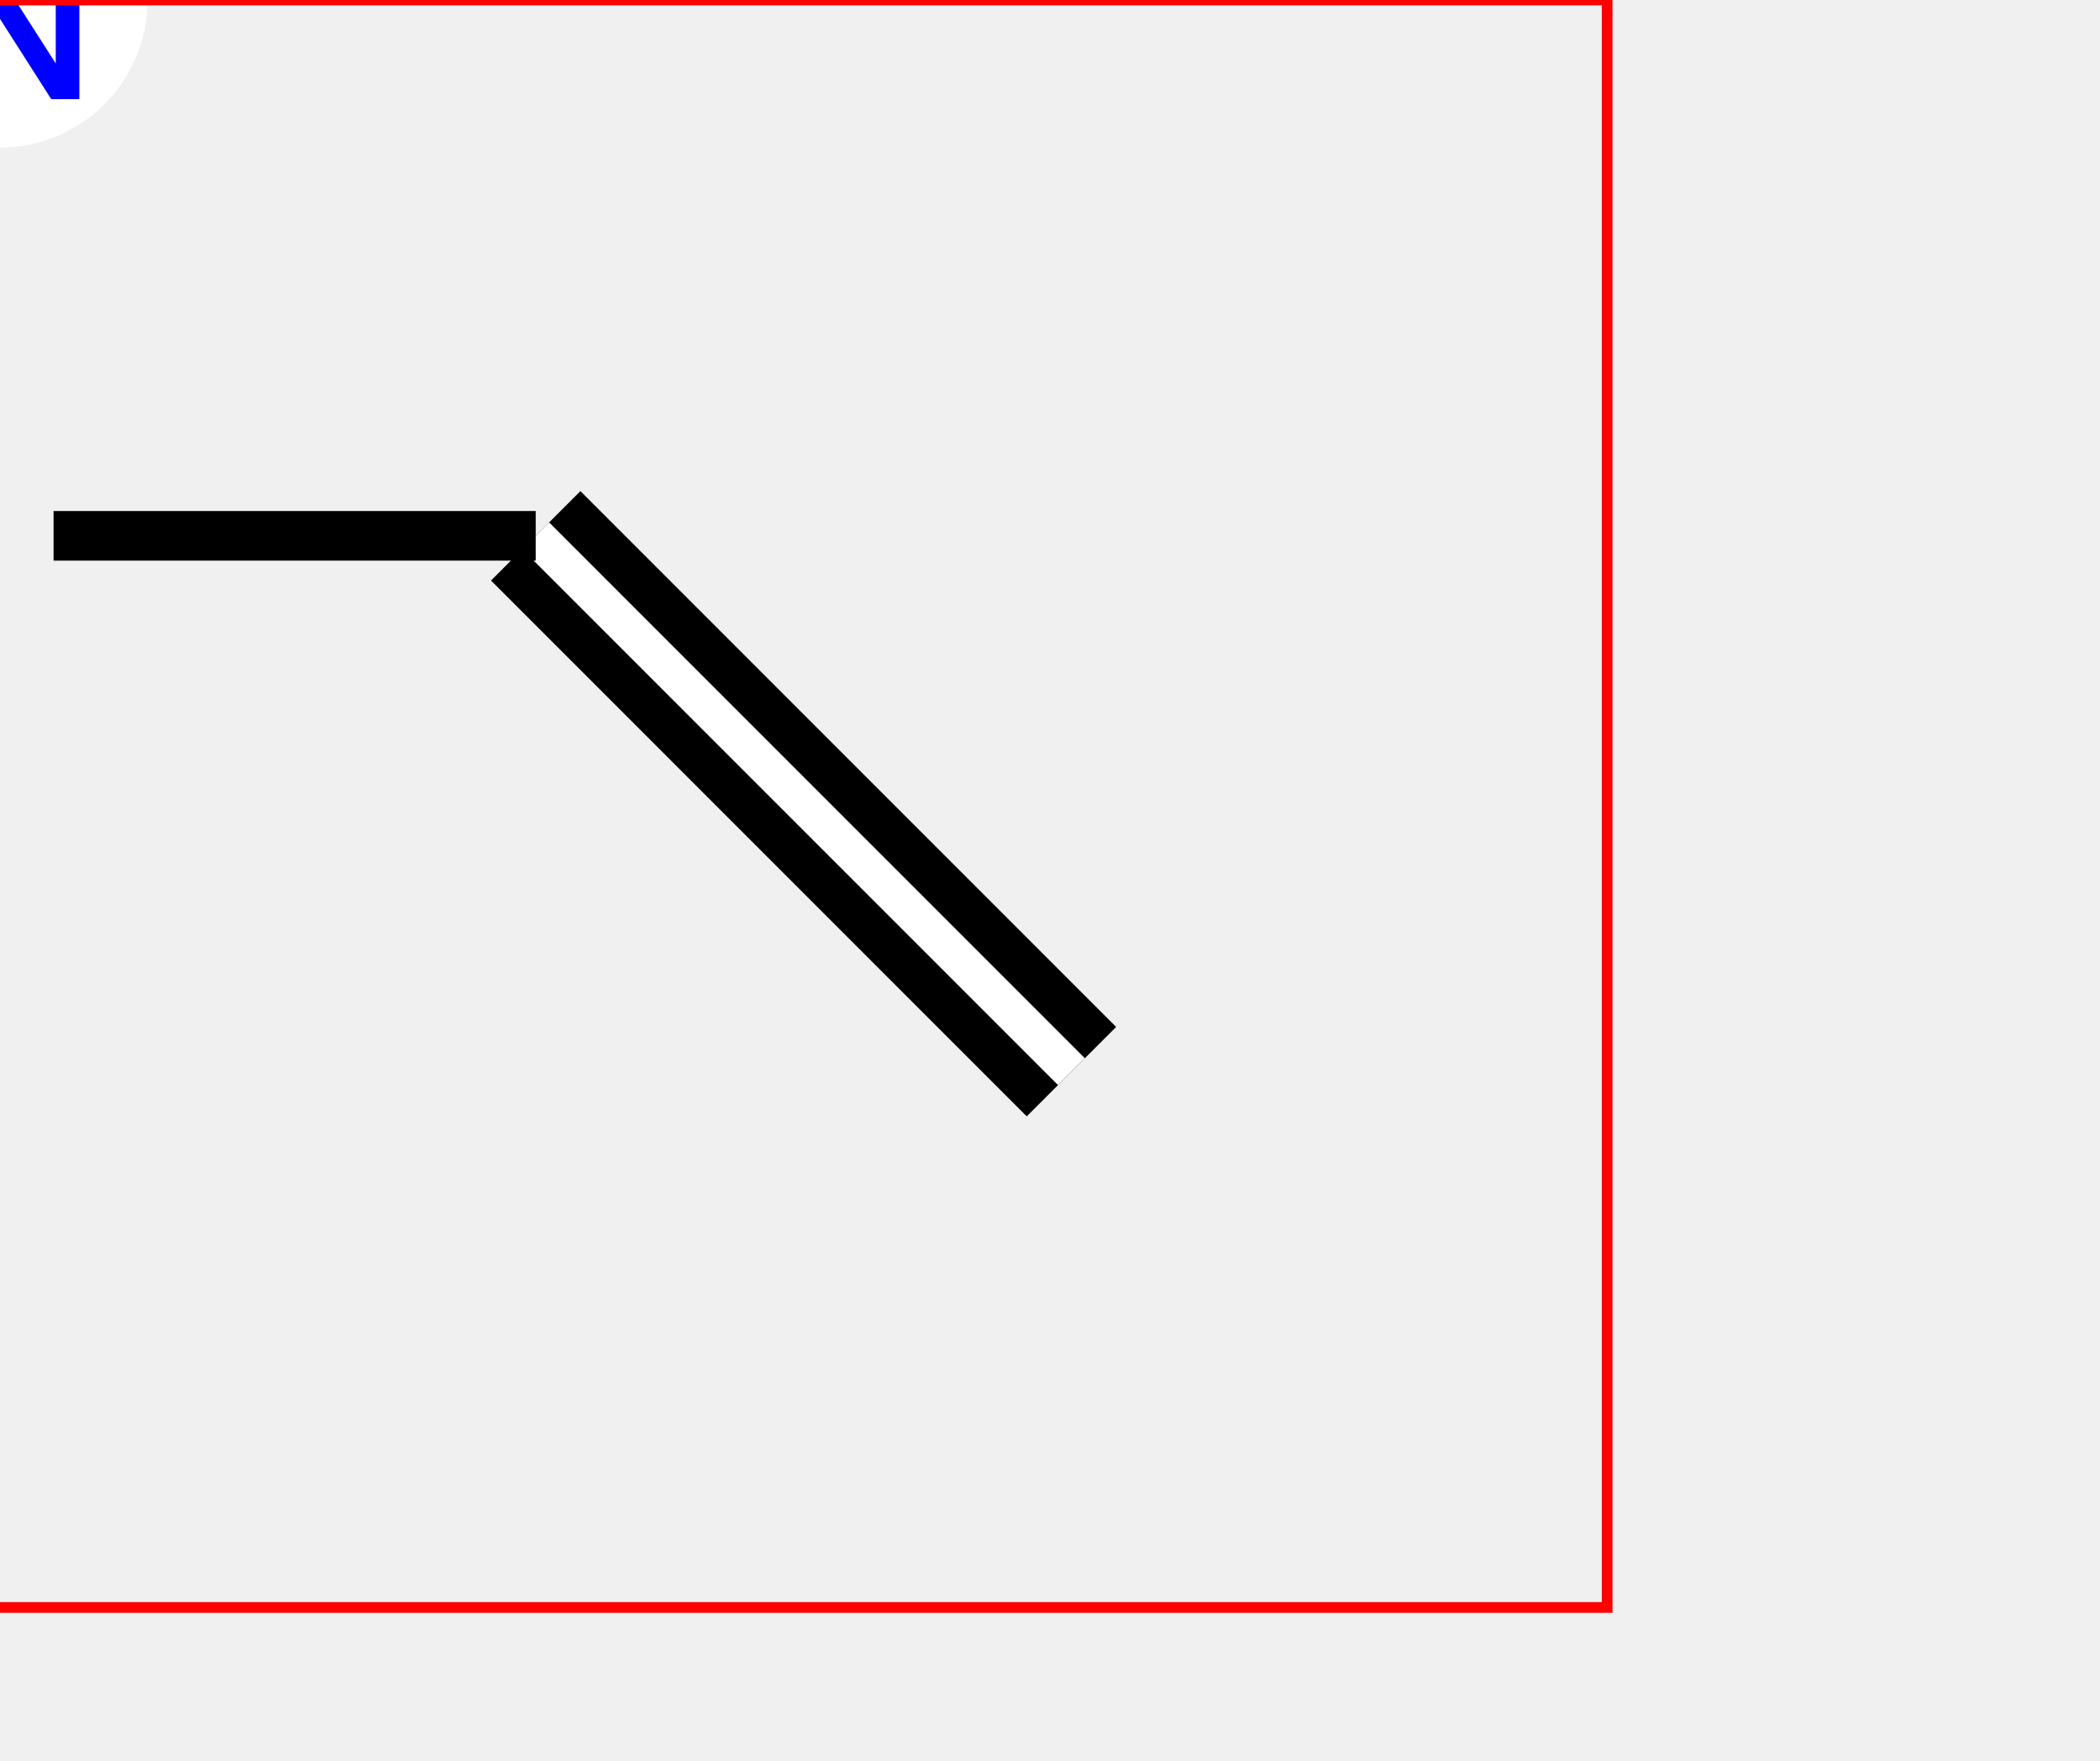
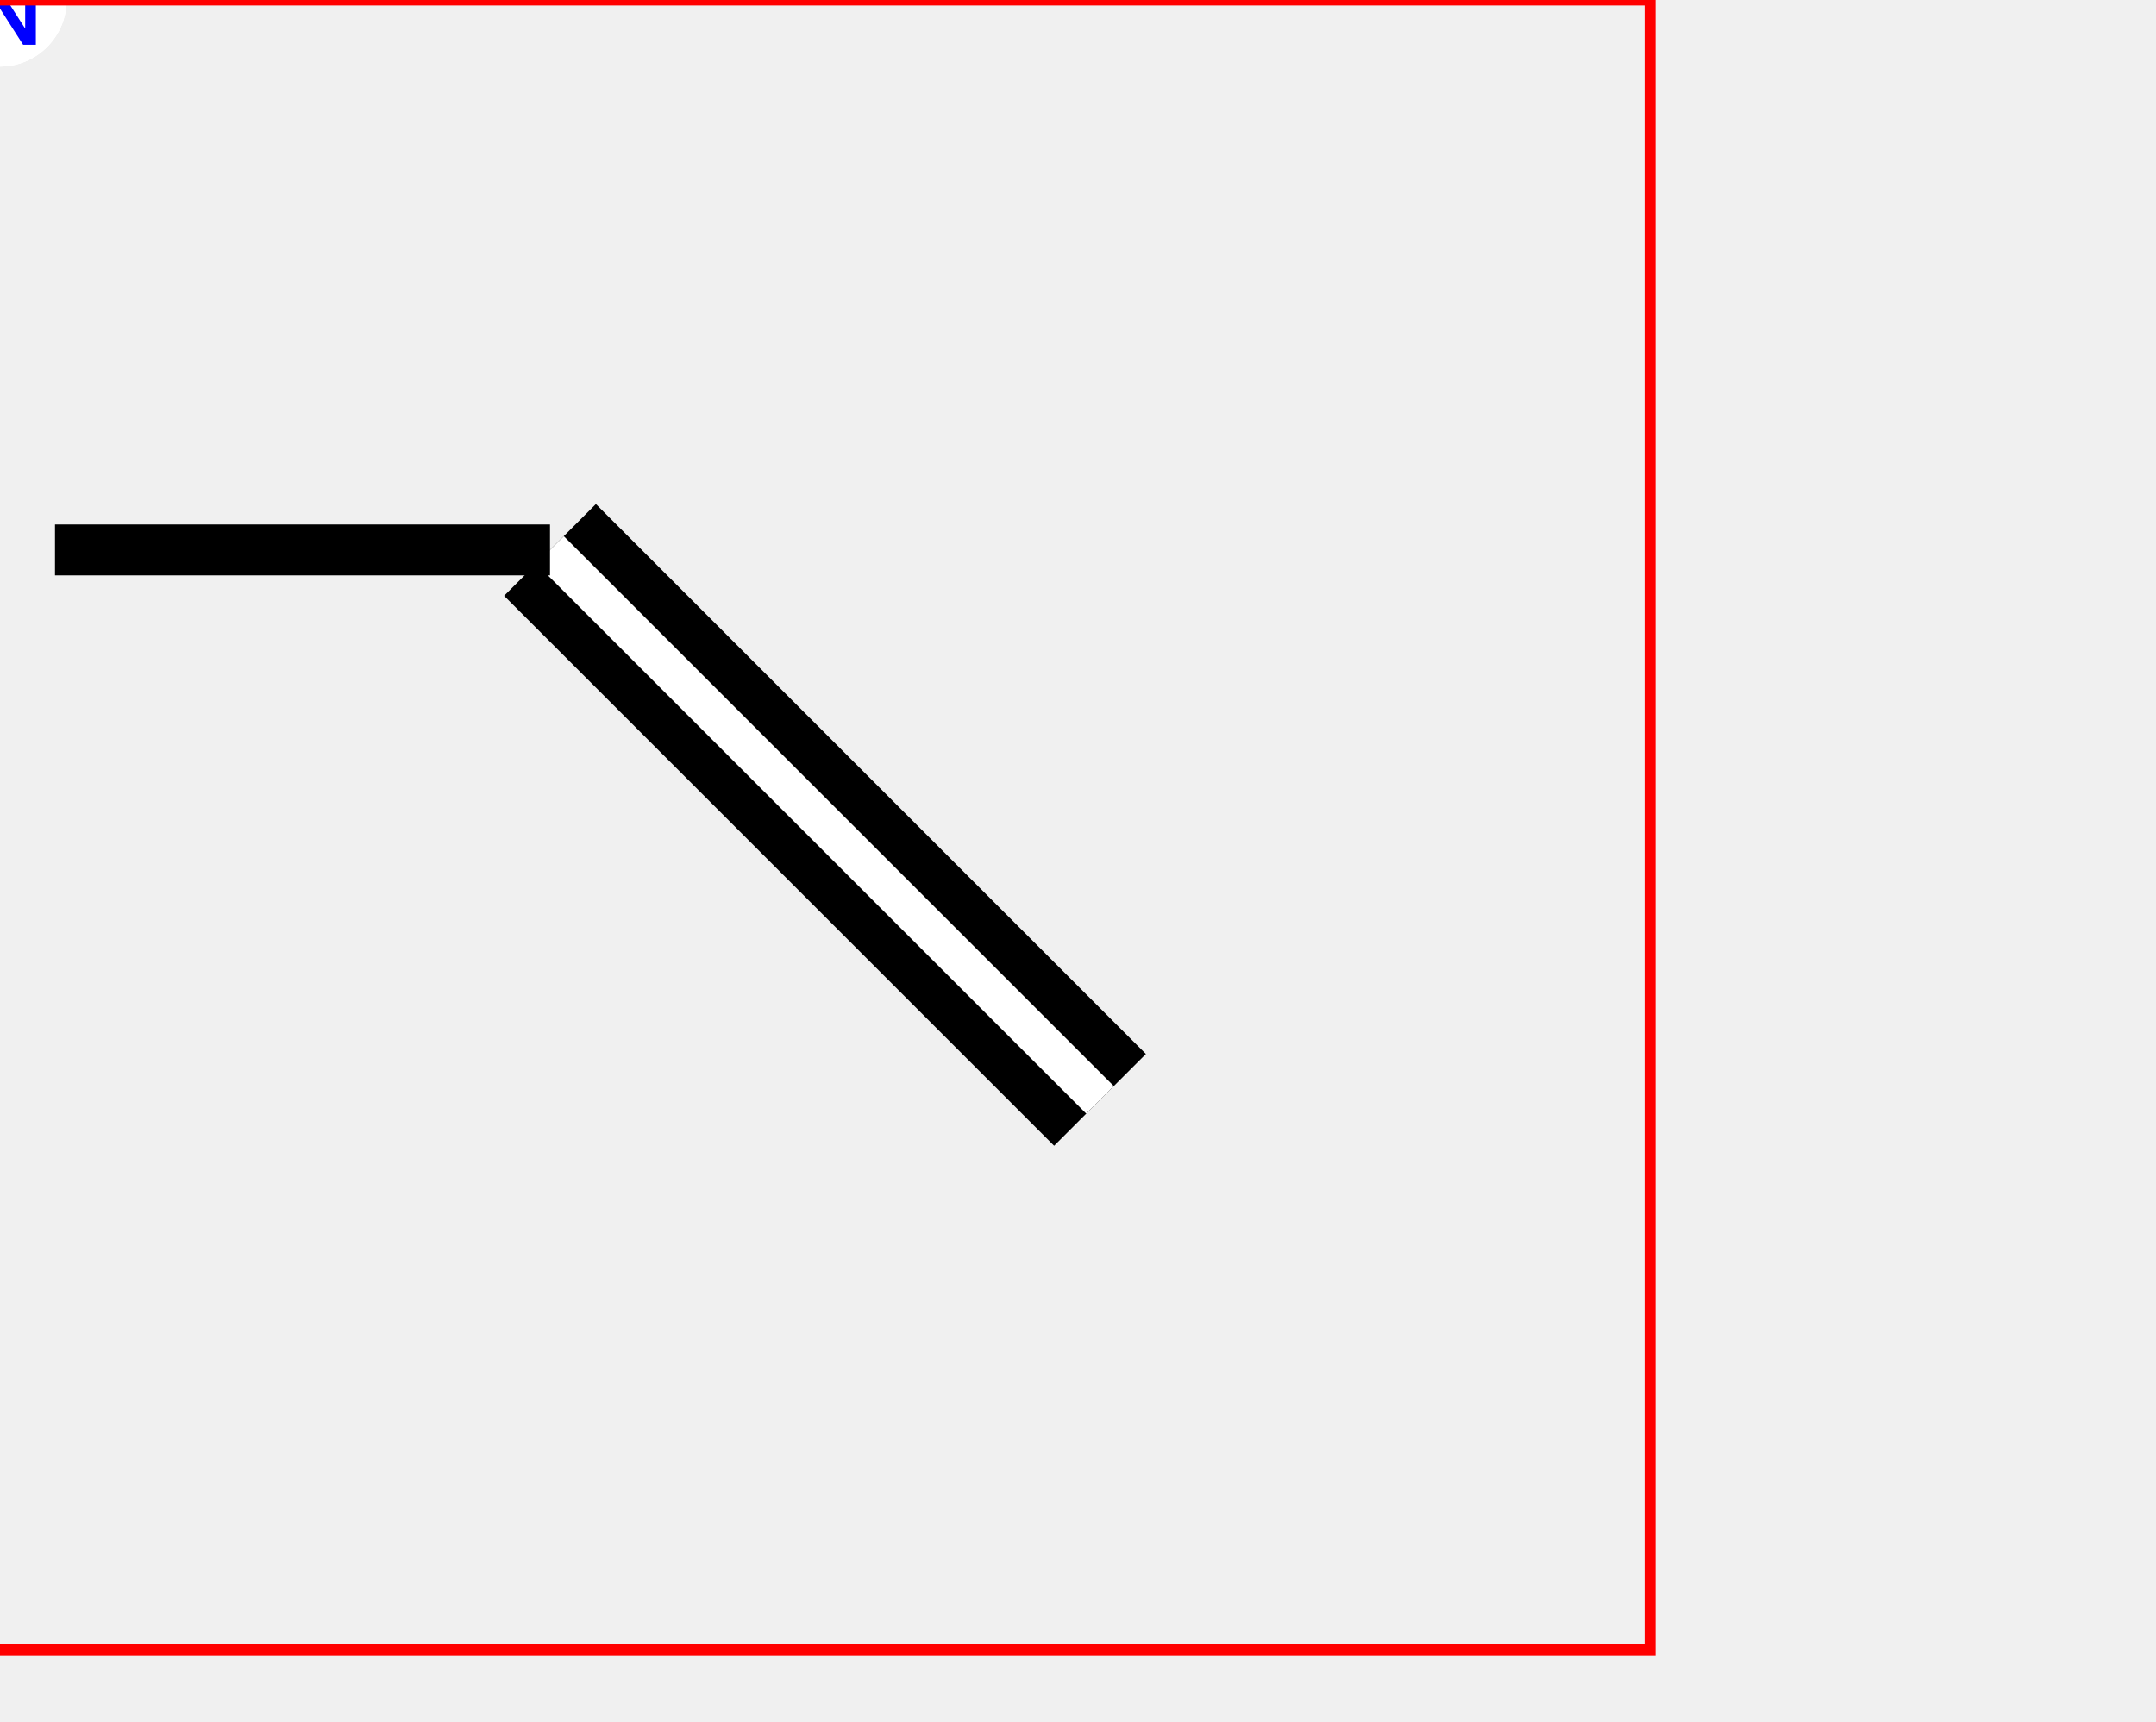
<svg xmlns="http://www.w3.org/2000/svg">
  <g style=" fill : black; font-family : helvetica; font-size : 17.0; font-weight : normal;" transform="matrix(1.0,0., 0.,-1.0,100.0,200.0)">
    <g>
      <line x1="50.0" y1="50.0" x2="100.0" y2="100.0" style=" stroke : black; stroke-width : 11.802;" id="a1_a2" />
      <line x1="50.0" y1="50.0" x2="100.0" y2="100.0" style=" stroke : white; stroke-width : 3.541;" id="a1_a2" />
    </g>
    <g>
      <line x1="5.0" y1="50.0" x2="50.0" y2="50.0" style=" stroke : black; stroke-width : 4.628;" id="a3_a1" />
    </g>
    <g class="atom" id="g_a1" transform="matrix(1.0,0., 0.,-1.0,50.0,50.0)">
-       <circle cx="0.0" cy="0.0" r="13.75" style=" fill : white; stroke : none; stroke-width : 0.5; opacity : 1.0;" />
-       <text x="-8.75" y="9.25" style=" fill : black; stroke : none; font-size : 25.0;">C</text>
+       <circle cx="0.0" cy="0.0" r="6.05" style=" fill : white; stroke : none; stroke-width : 0.5; opacity : 1.0;" />
+       <text x="-3.85" y="4.07" style=" fill : black; stroke : none; font-size : 11.0;">C</text>
    </g>
    <g class="atom" id="g_a2" transform="matrix(1.0,0., 0.,-1.0,100.0,100.0)">
-       <circle cx="0.0" cy="0.0" r="13.75" style=" fill : white; stroke : none; stroke-width : 0.5; opacity : 1.0;" />
-       <text x="-8.75" y="9.25" style=" fill : red; stroke : none; font-size : 25.0;">O</text>
+       <circle cx="0.0" cy="0.0" r="6.05" style=" fill : white; stroke : none; stroke-width : 0.5; opacity : 1.0;" />
+       <text x="-3.85" y="4.07" style=" fill : red; stroke : none; font-size : 11.0;">O</text>
    </g>
    <g class="atom" id="g_a3" transform="matrix(1.0,0., 0.,-1.0,5.0,50.0)">
-       <circle cx="0.0" cy="0.0" r="13.75" style=" fill : white; stroke : none; stroke-width : 0.5; opacity : 1.0;" />
-       <text x="-8.75" y="9.25" style=" fill : blue; stroke : none; font-size : 25.0;">N</text>
+       <circle cx="0.0" cy="0.0" r="6.05" style=" fill : white; stroke : none; stroke-width : 0.5; opacity : 1.0;" />
+       <text x="-3.85" y="4.07" style=" fill : blue; stroke : none; font-size : 11.0;">N</text>
    </g>
    <rect x="-45.0" y="0.0" width="195.0" height="150.0" style=" fill : none; stroke : red; stroke-width : 1.0;" />
  </g>
</svg>
